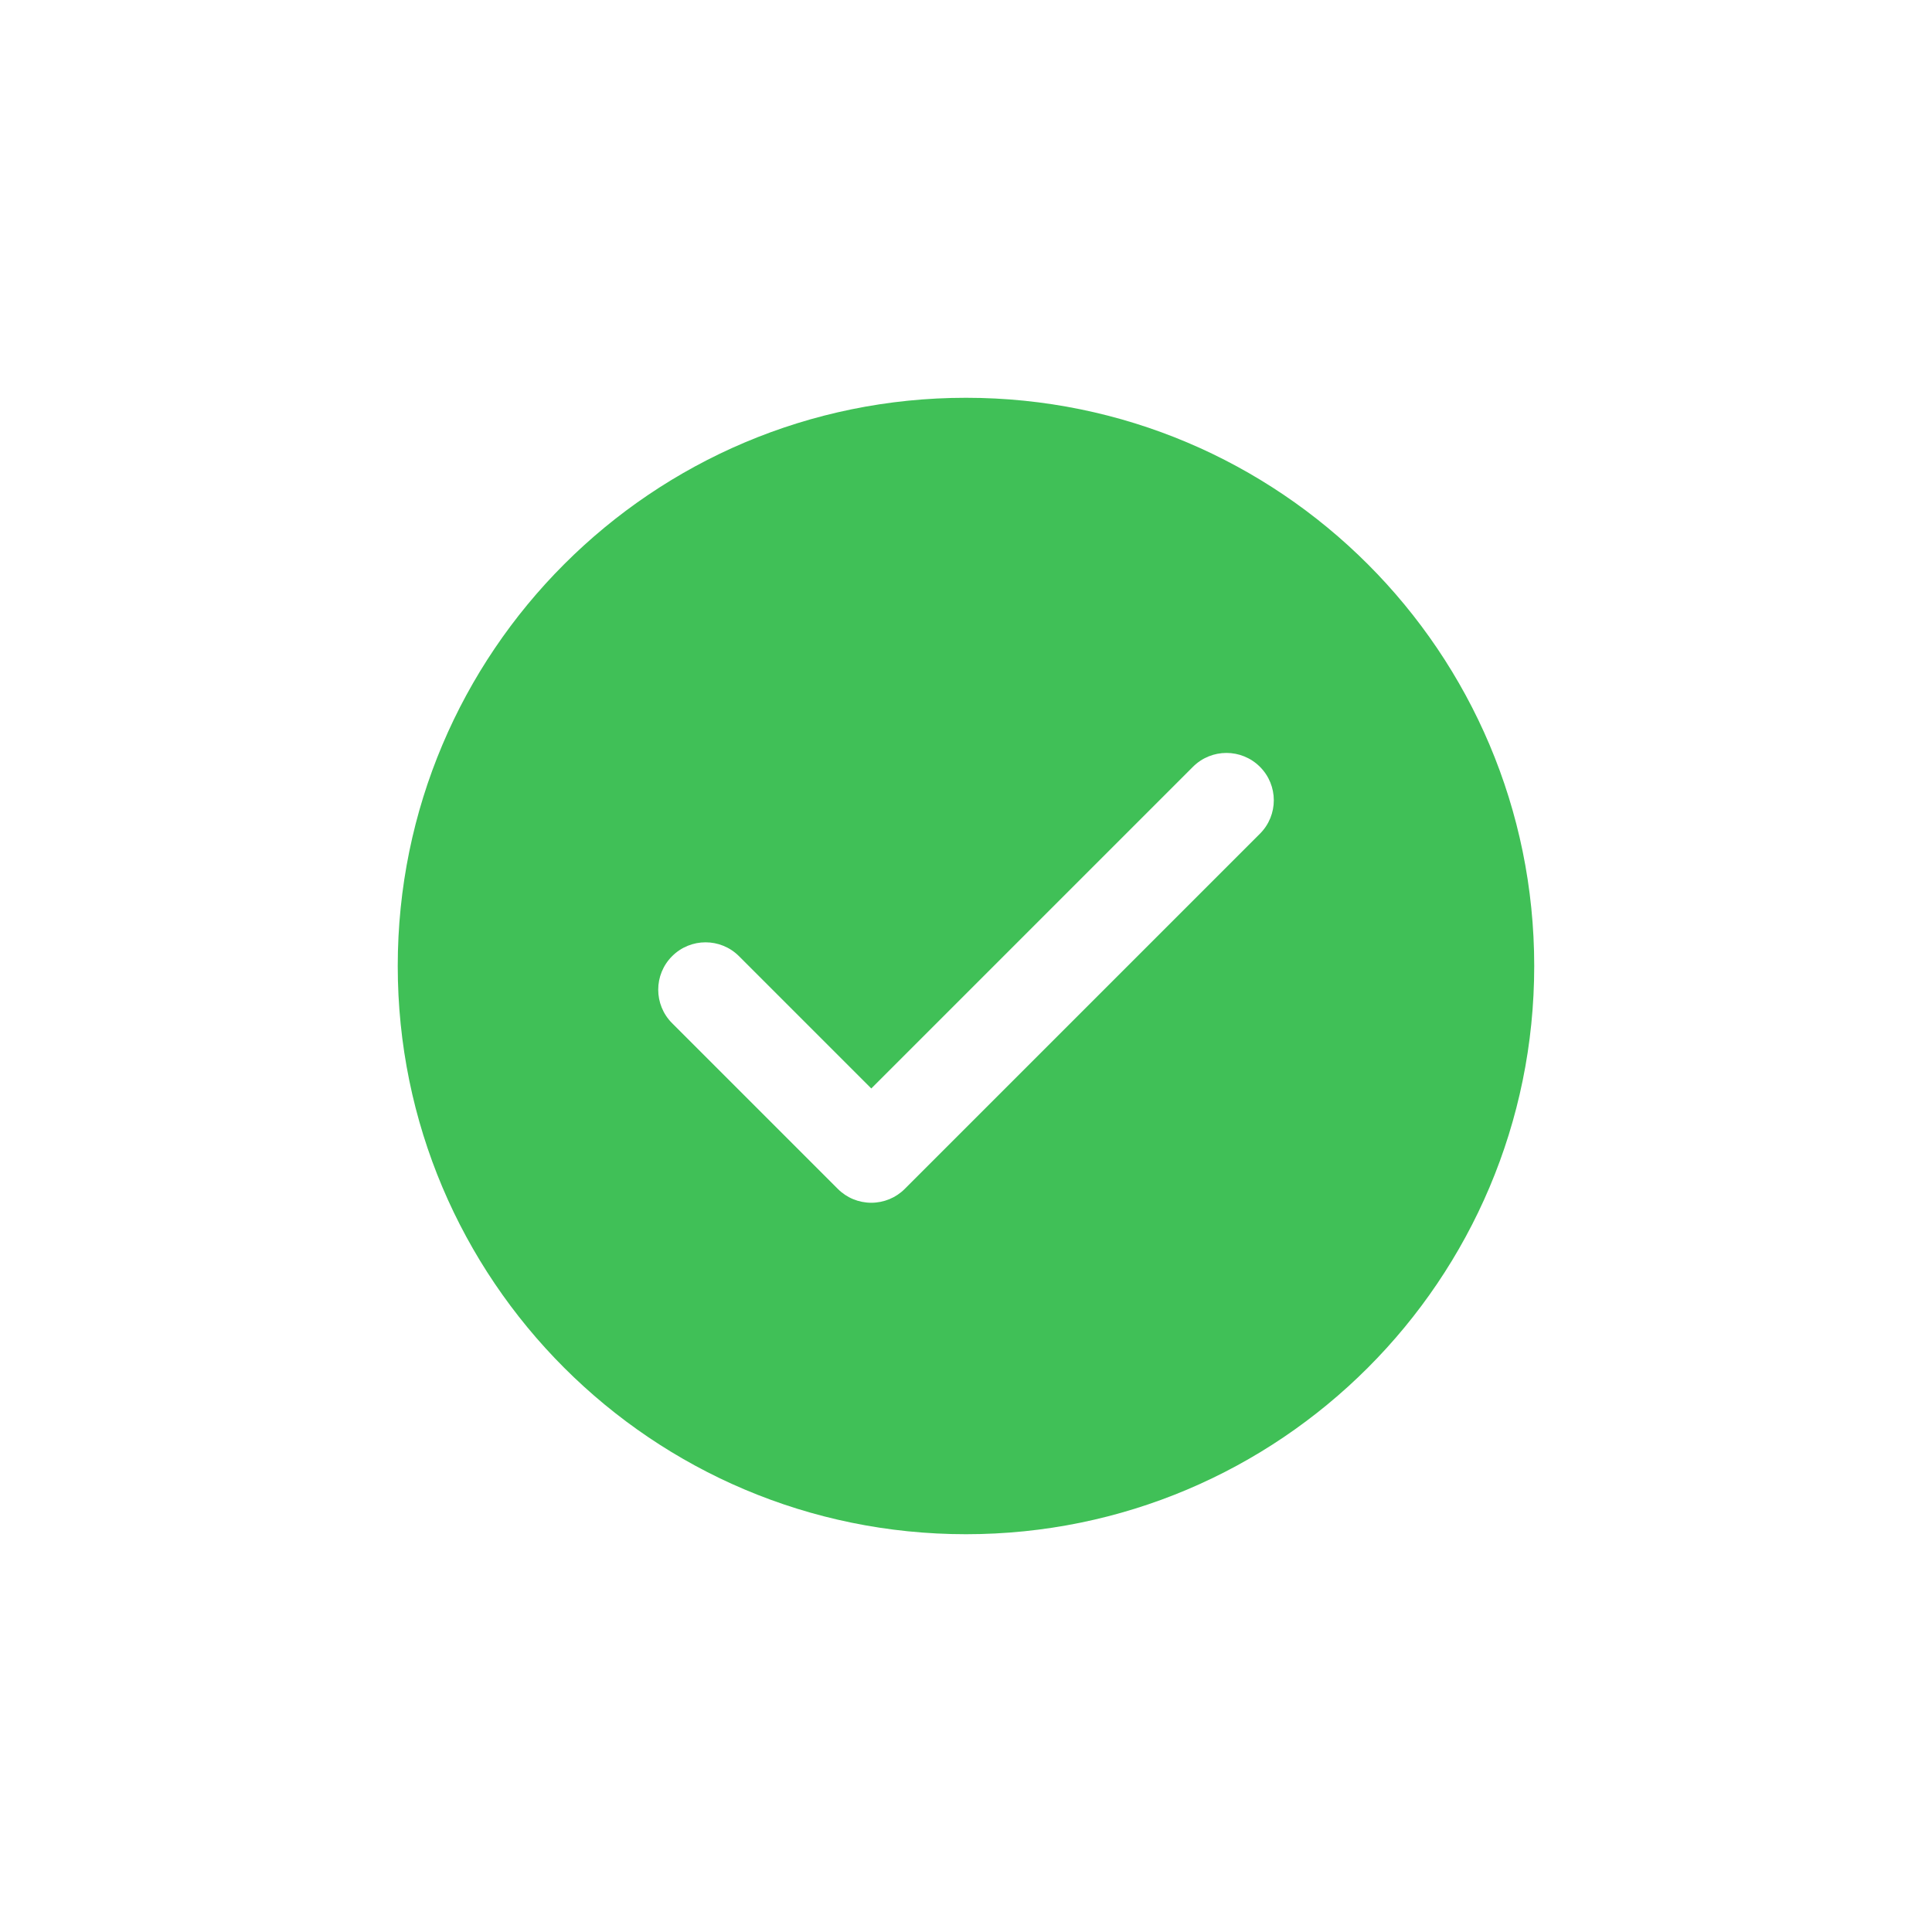
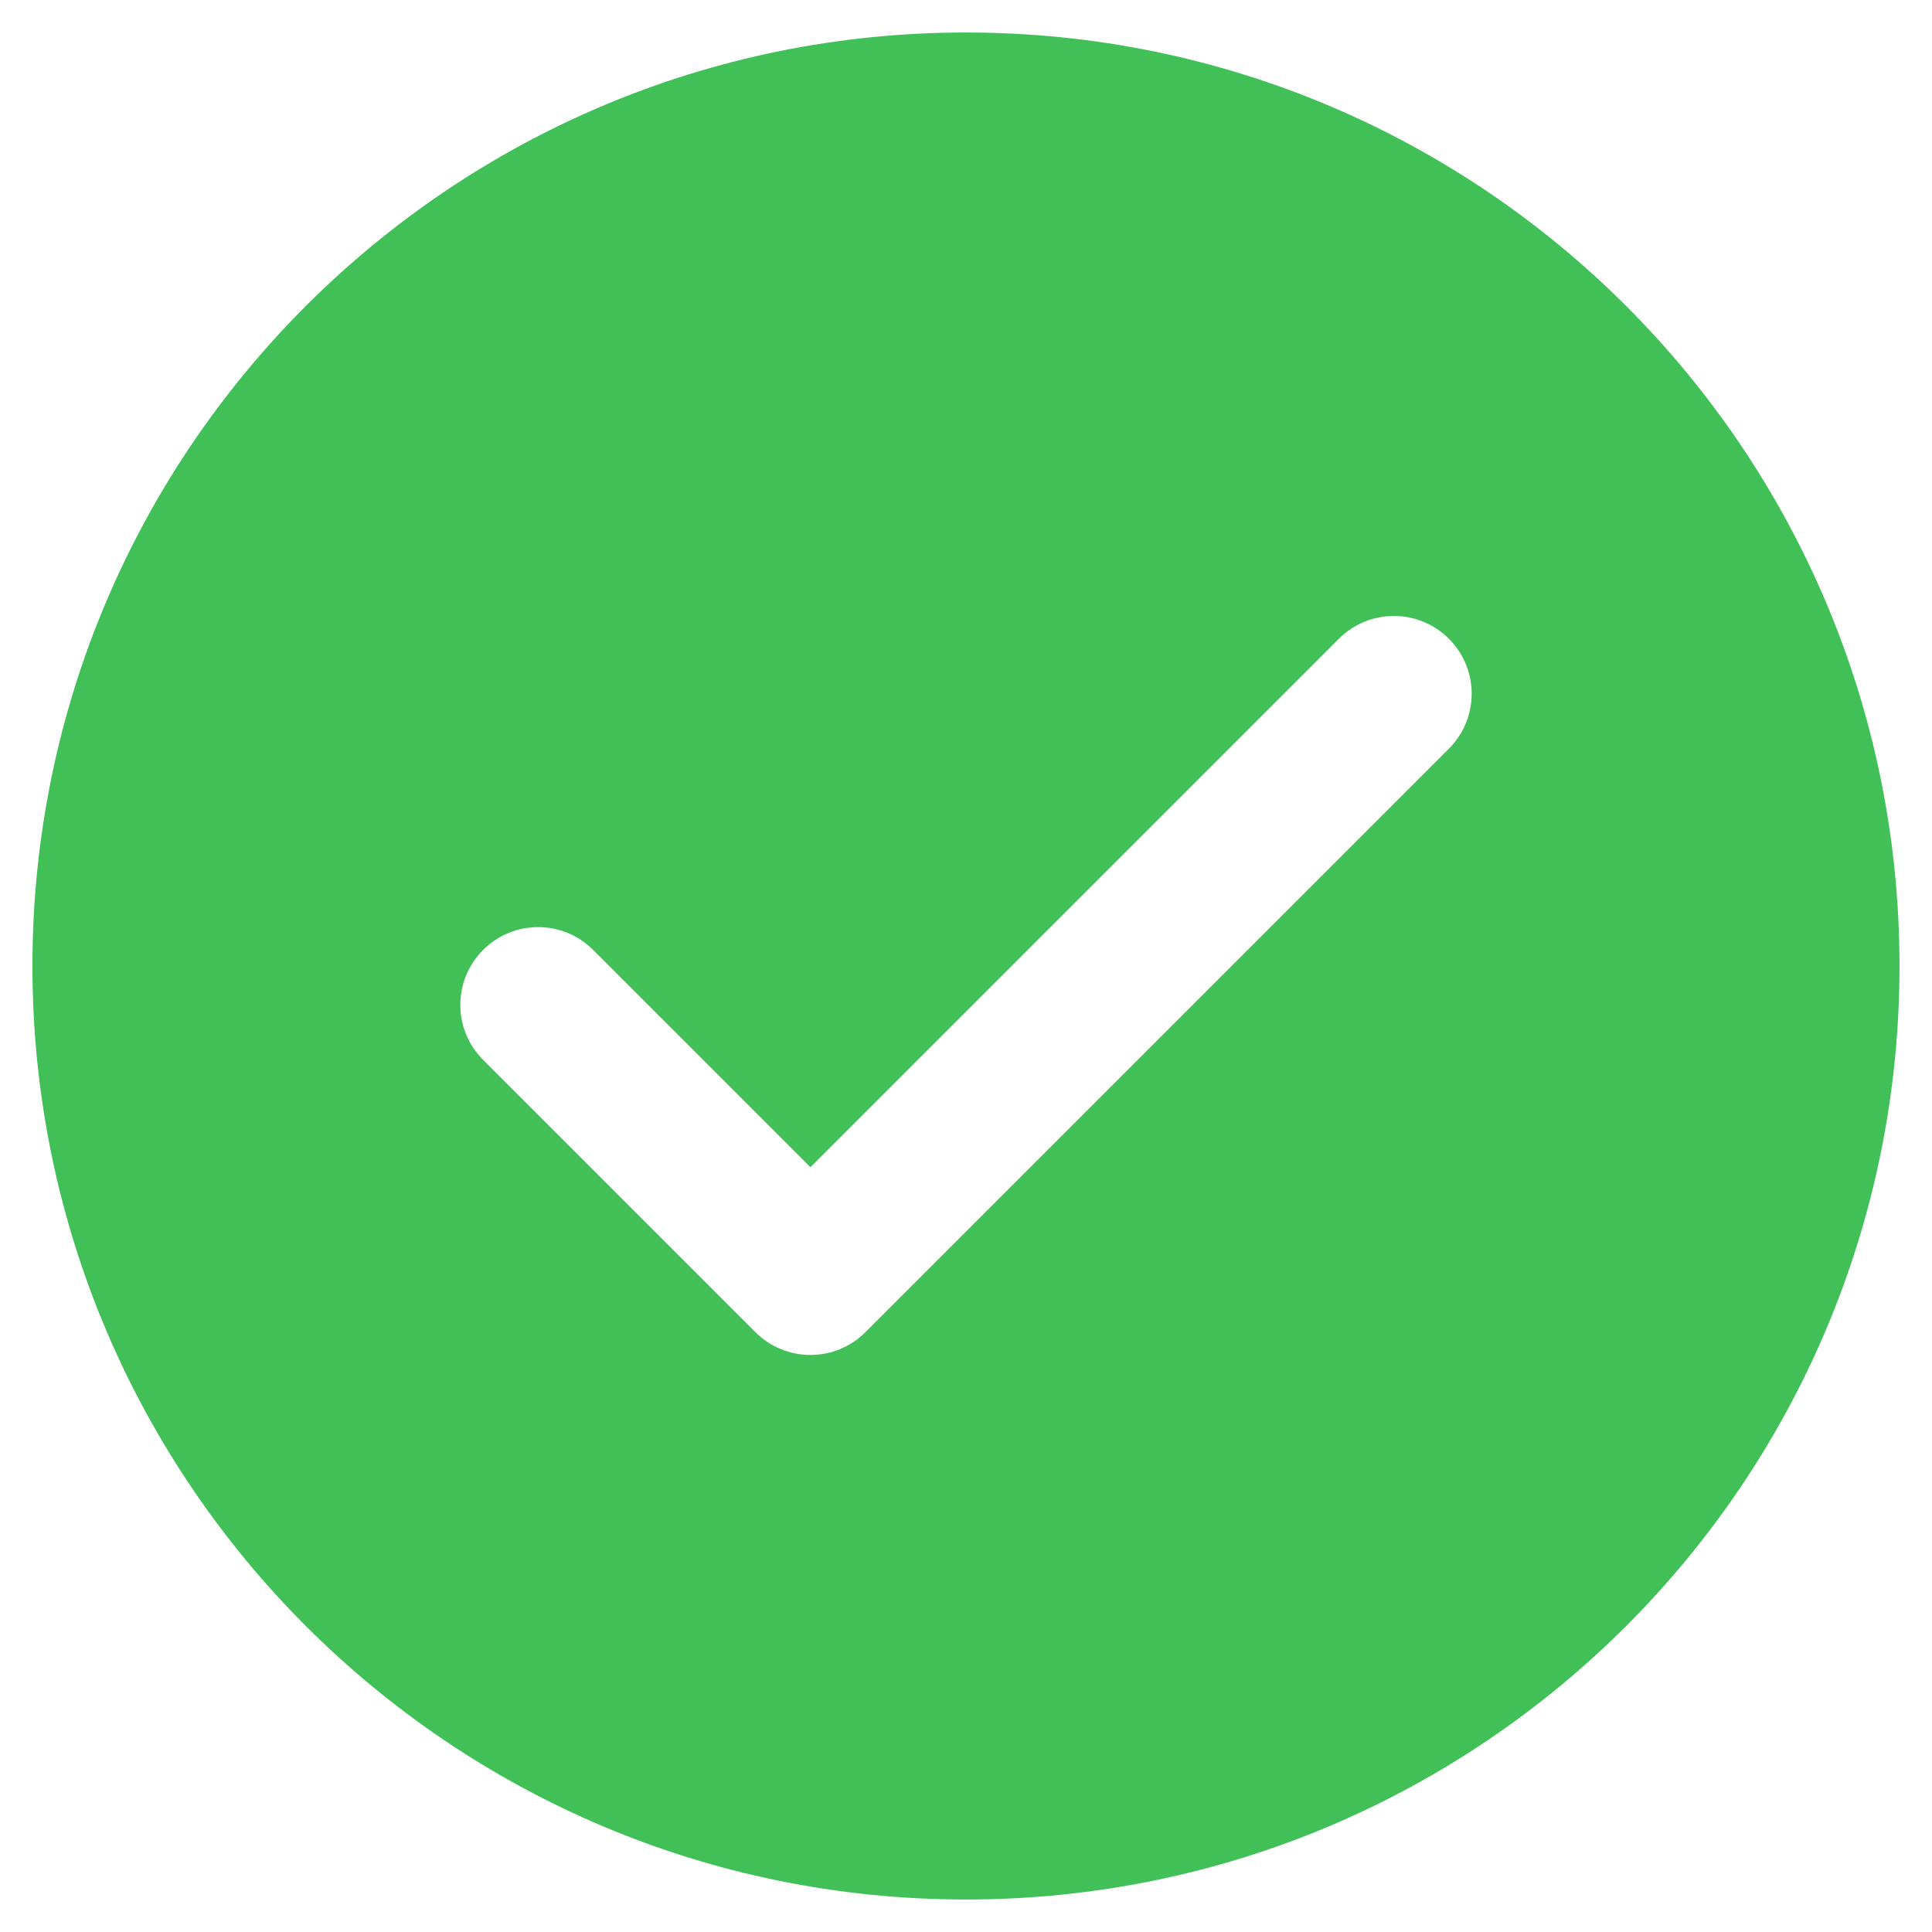
- <svg xmlns="http://www.w3.org/2000/svg" width="46" height="46" viewBox="0 0 46 46" fill="none">
-   <path fill-rule="evenodd" clip-rule="evenodd" d="M23 36.529C30.472 36.529 36.529 30.472 36.529 23C36.529 15.528 30.472 9.471 23 9.471C15.528 9.471 9.47 15.528 9.47 23C9.47 30.472 15.528 36.529 23 36.529ZM29.998 19.851C30.439 19.411 30.439 18.697 29.998 18.257C29.558 17.817 28.844 17.817 28.404 18.257L20.745 25.916L17.596 22.767C17.156 22.326 16.442 22.326 16.002 22.767C15.562 23.207 15.562 23.921 16.002 24.361L19.948 28.307C20.159 28.519 20.446 28.637 20.745 28.637C21.044 28.637 21.331 28.519 21.542 28.307L29.998 19.851Z" fill="#40C057" />
+ <svg xmlns="http://www.w3.org/2000/svg" width="28" height="28" viewBox="0 0 28 28" fill="none">
+   <path fill-rule="evenodd" clip-rule="evenodd" d="M14 27.529C21.472 27.529 27.529 21.472 27.529 14C27.529 6.528 21.472 0.471 14 0.471C6.528 0.471 0.47 6.528 0.47 14C0.47 21.472 6.528 27.529 14 27.529ZM20.998 10.851C21.439 10.411 21.439 9.697 20.998 9.257C20.558 8.817 19.844 8.817 19.404 9.257L11.745 16.916L8.596 13.767C8.156 13.326 7.442 13.326 7.002 13.767C6.561 14.207 6.561 14.921 7.002 15.361L10.948 19.307C11.159 19.519 11.446 19.637 11.745 19.637C12.044 19.637 12.331 19.519 12.542 19.307L20.998 10.851Z" fill="#40C057" />
</svg>
